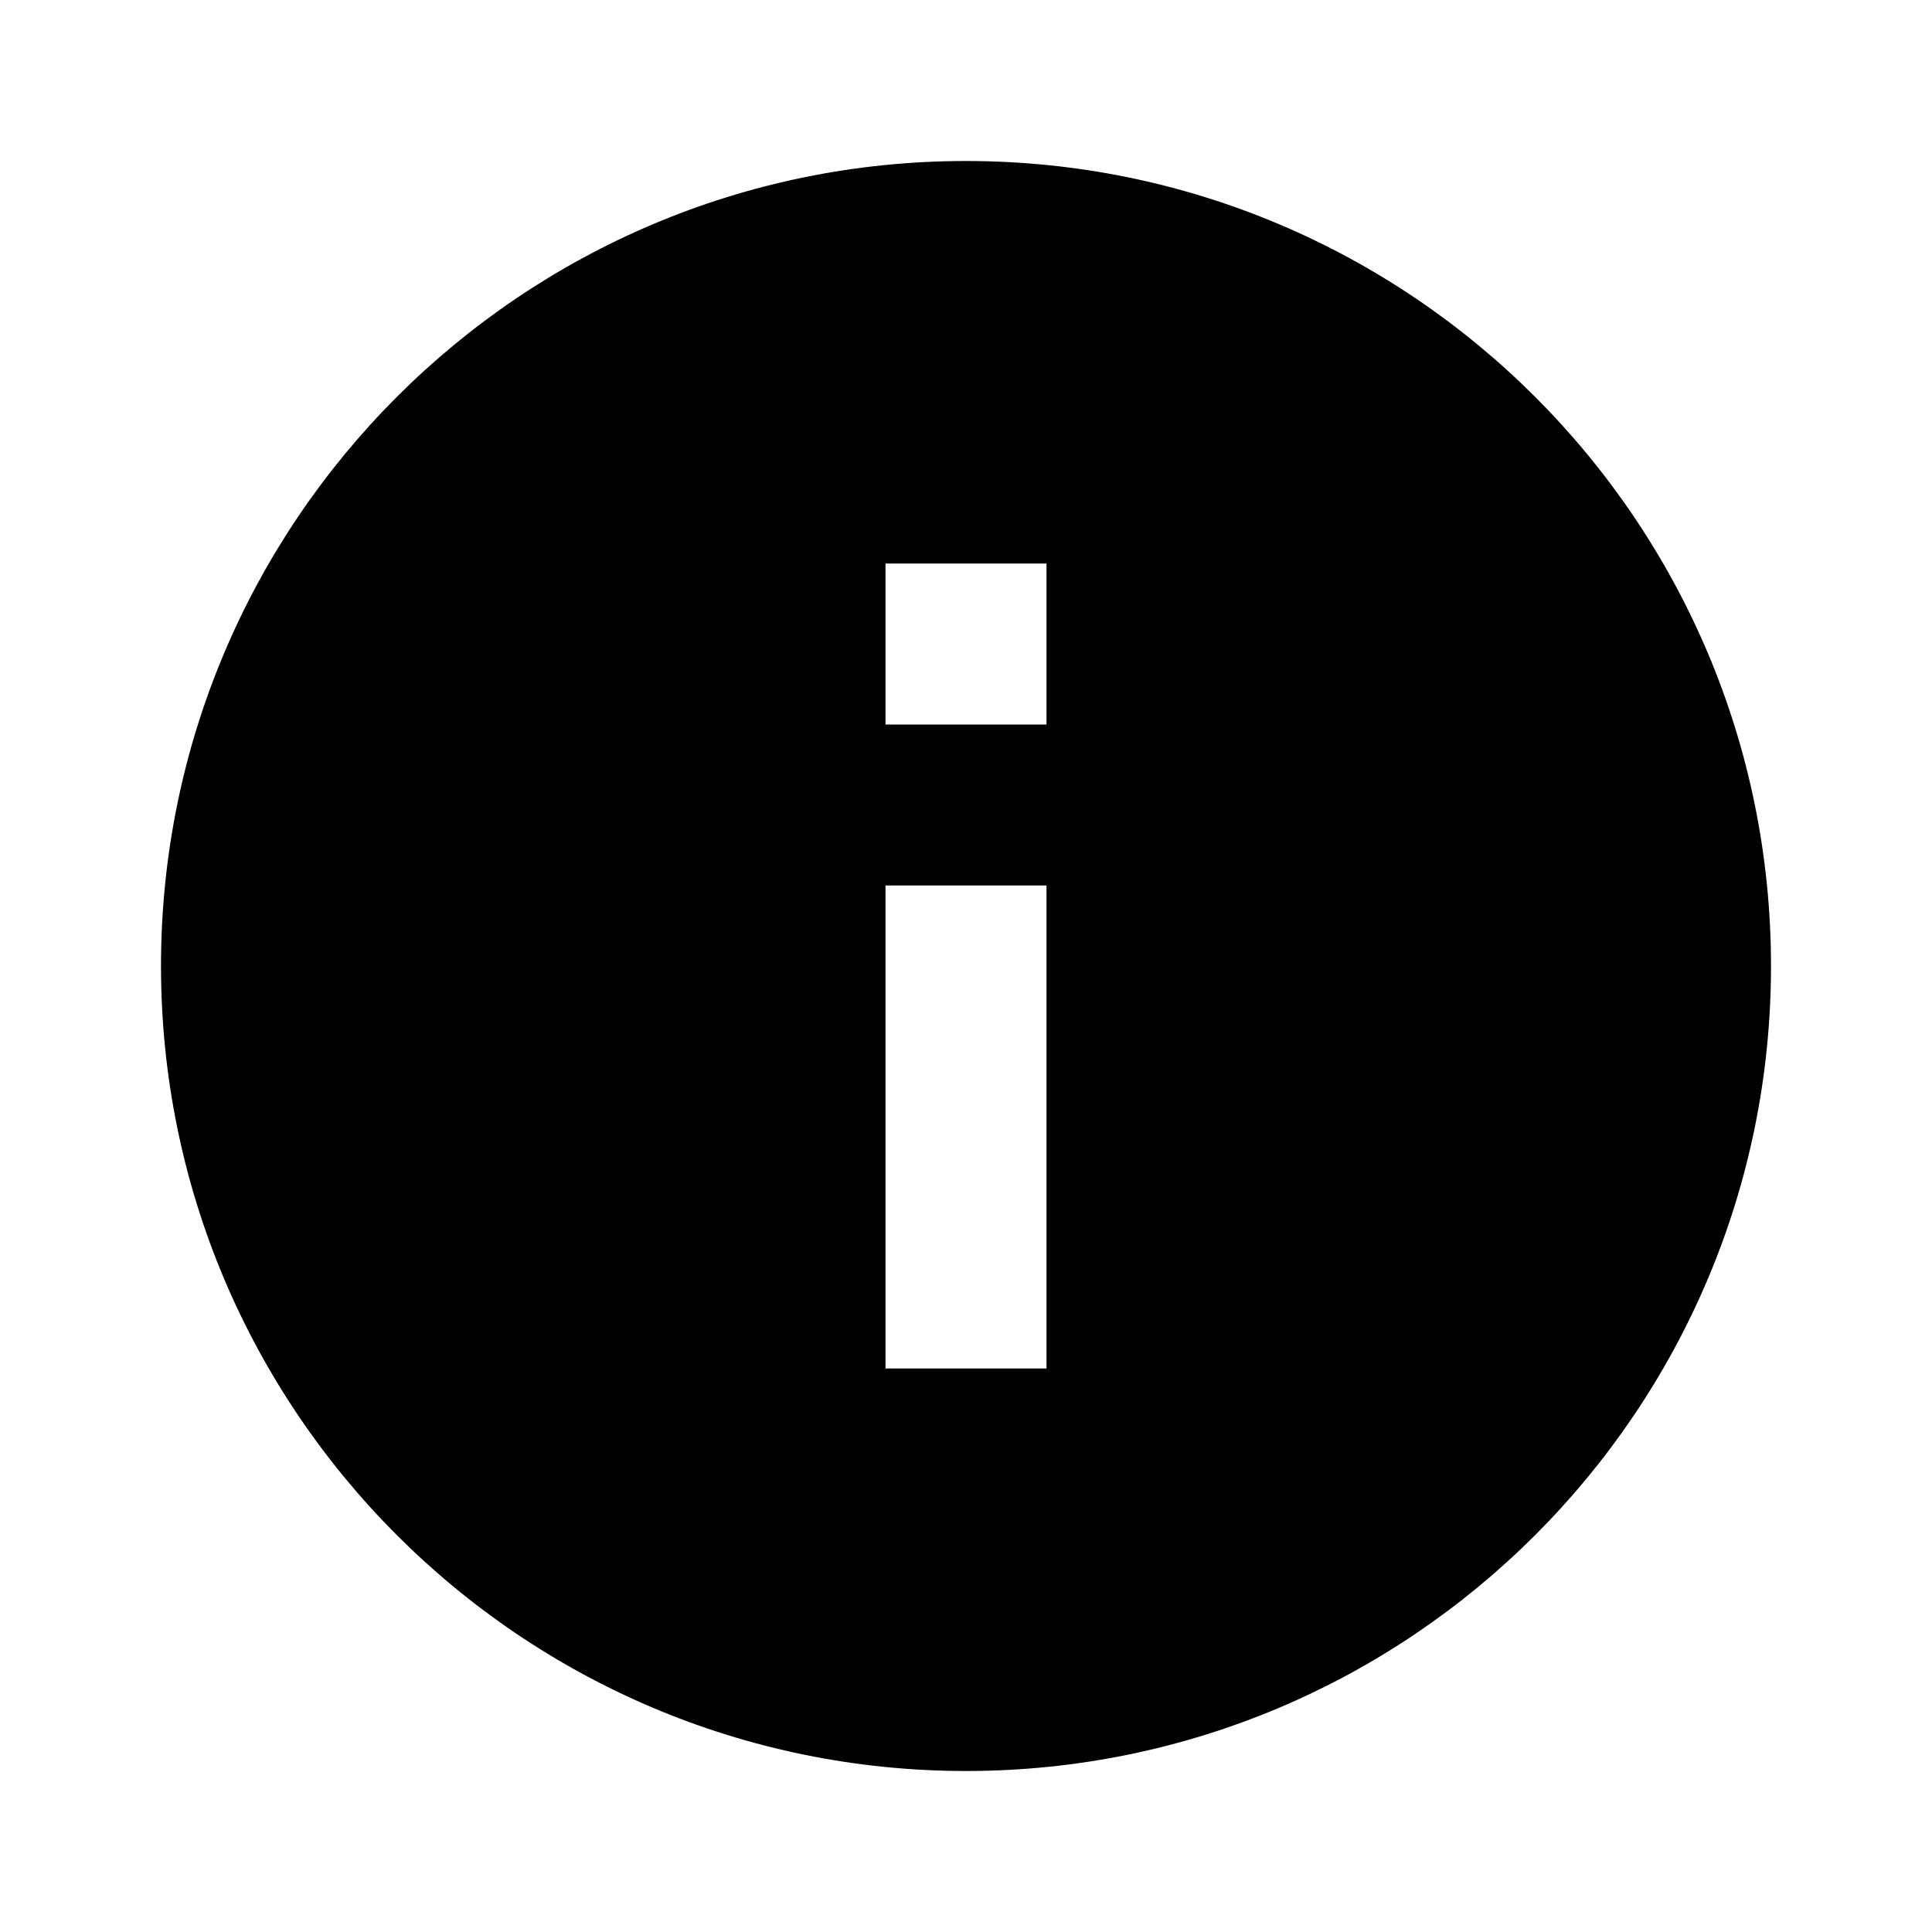
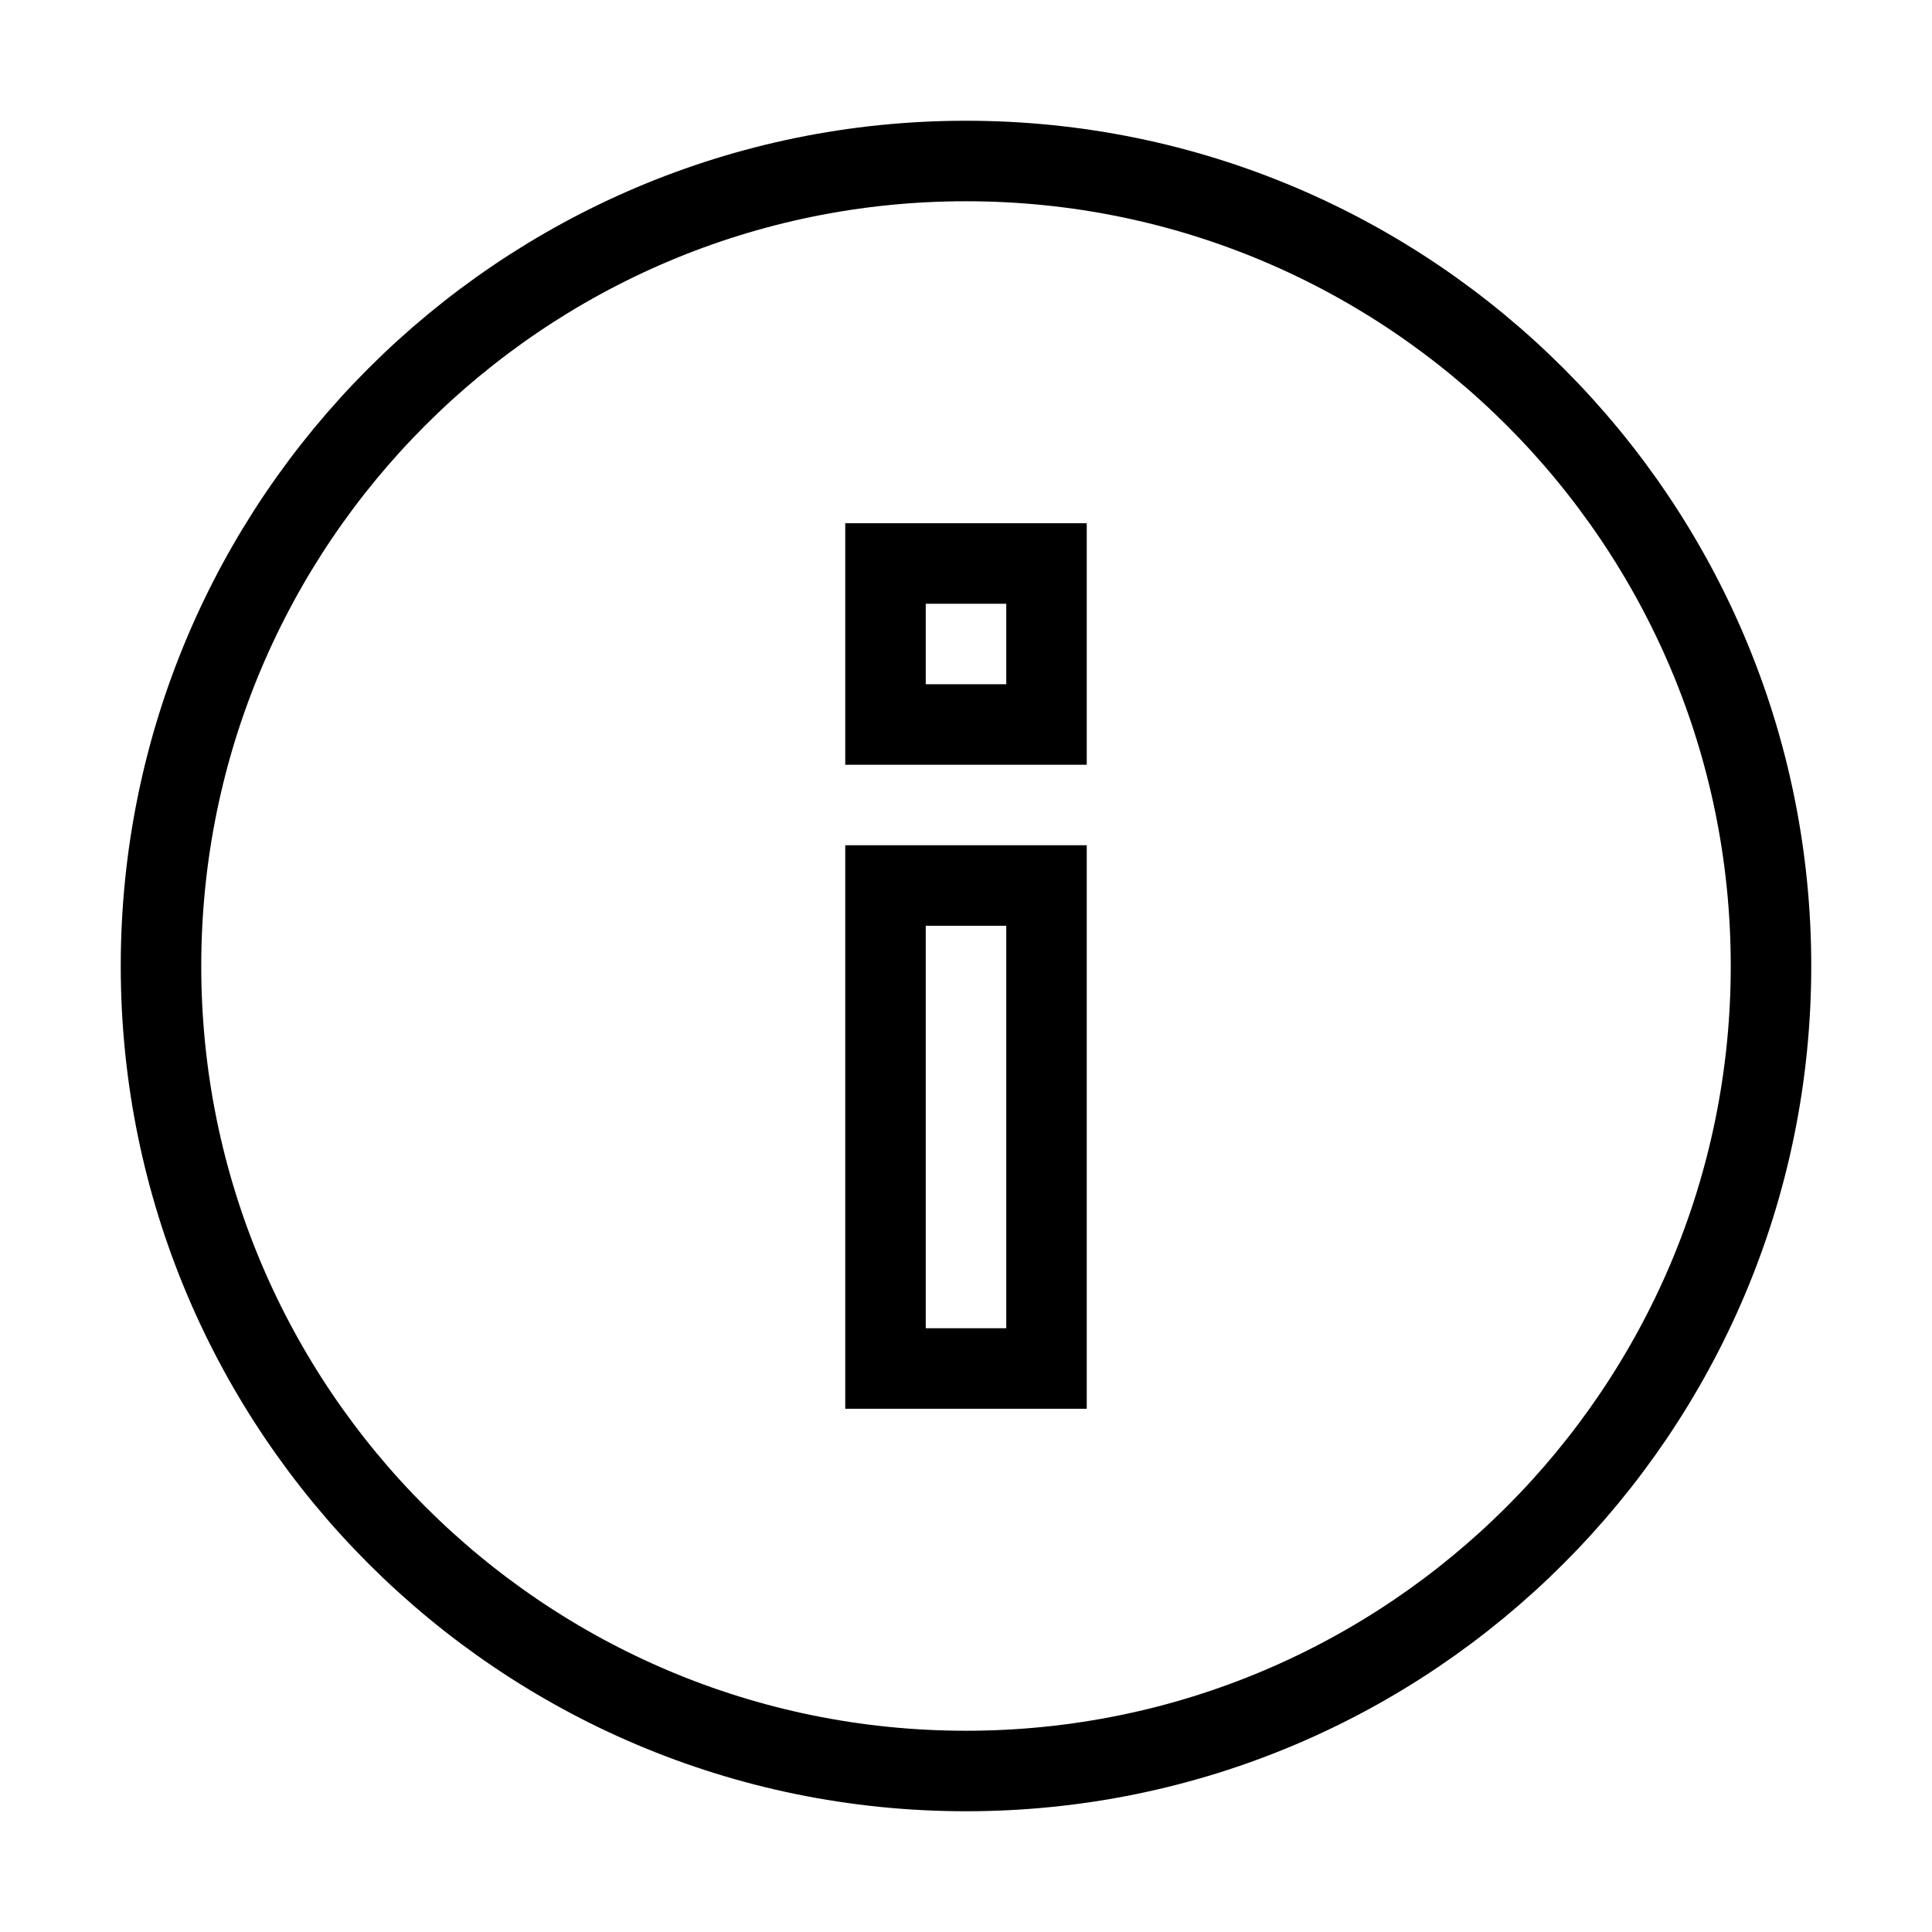
<svg class="" focusable="false" aria-hidden="true" viewBox="0 0 24 24" data-testid="InfoIcon">
-   <path d="M12 2C6.48 2 2 6.48 2 12s4.48 10 10 10 10-4.48 10-10S17.52 2 12 2zm1 15h-2v-6h2v6zm0-8h-2V7h2v2z" />
+   <path stroke="black" d="M12 2C6.48 2 2 6.48 2 12s4.48 10 10 10 10-4.48 10-10S17.52 2 12 2zm1 15h-2v-6h2v6zm0-8h-2V7h2v2z" fill="none" />
</svg>
